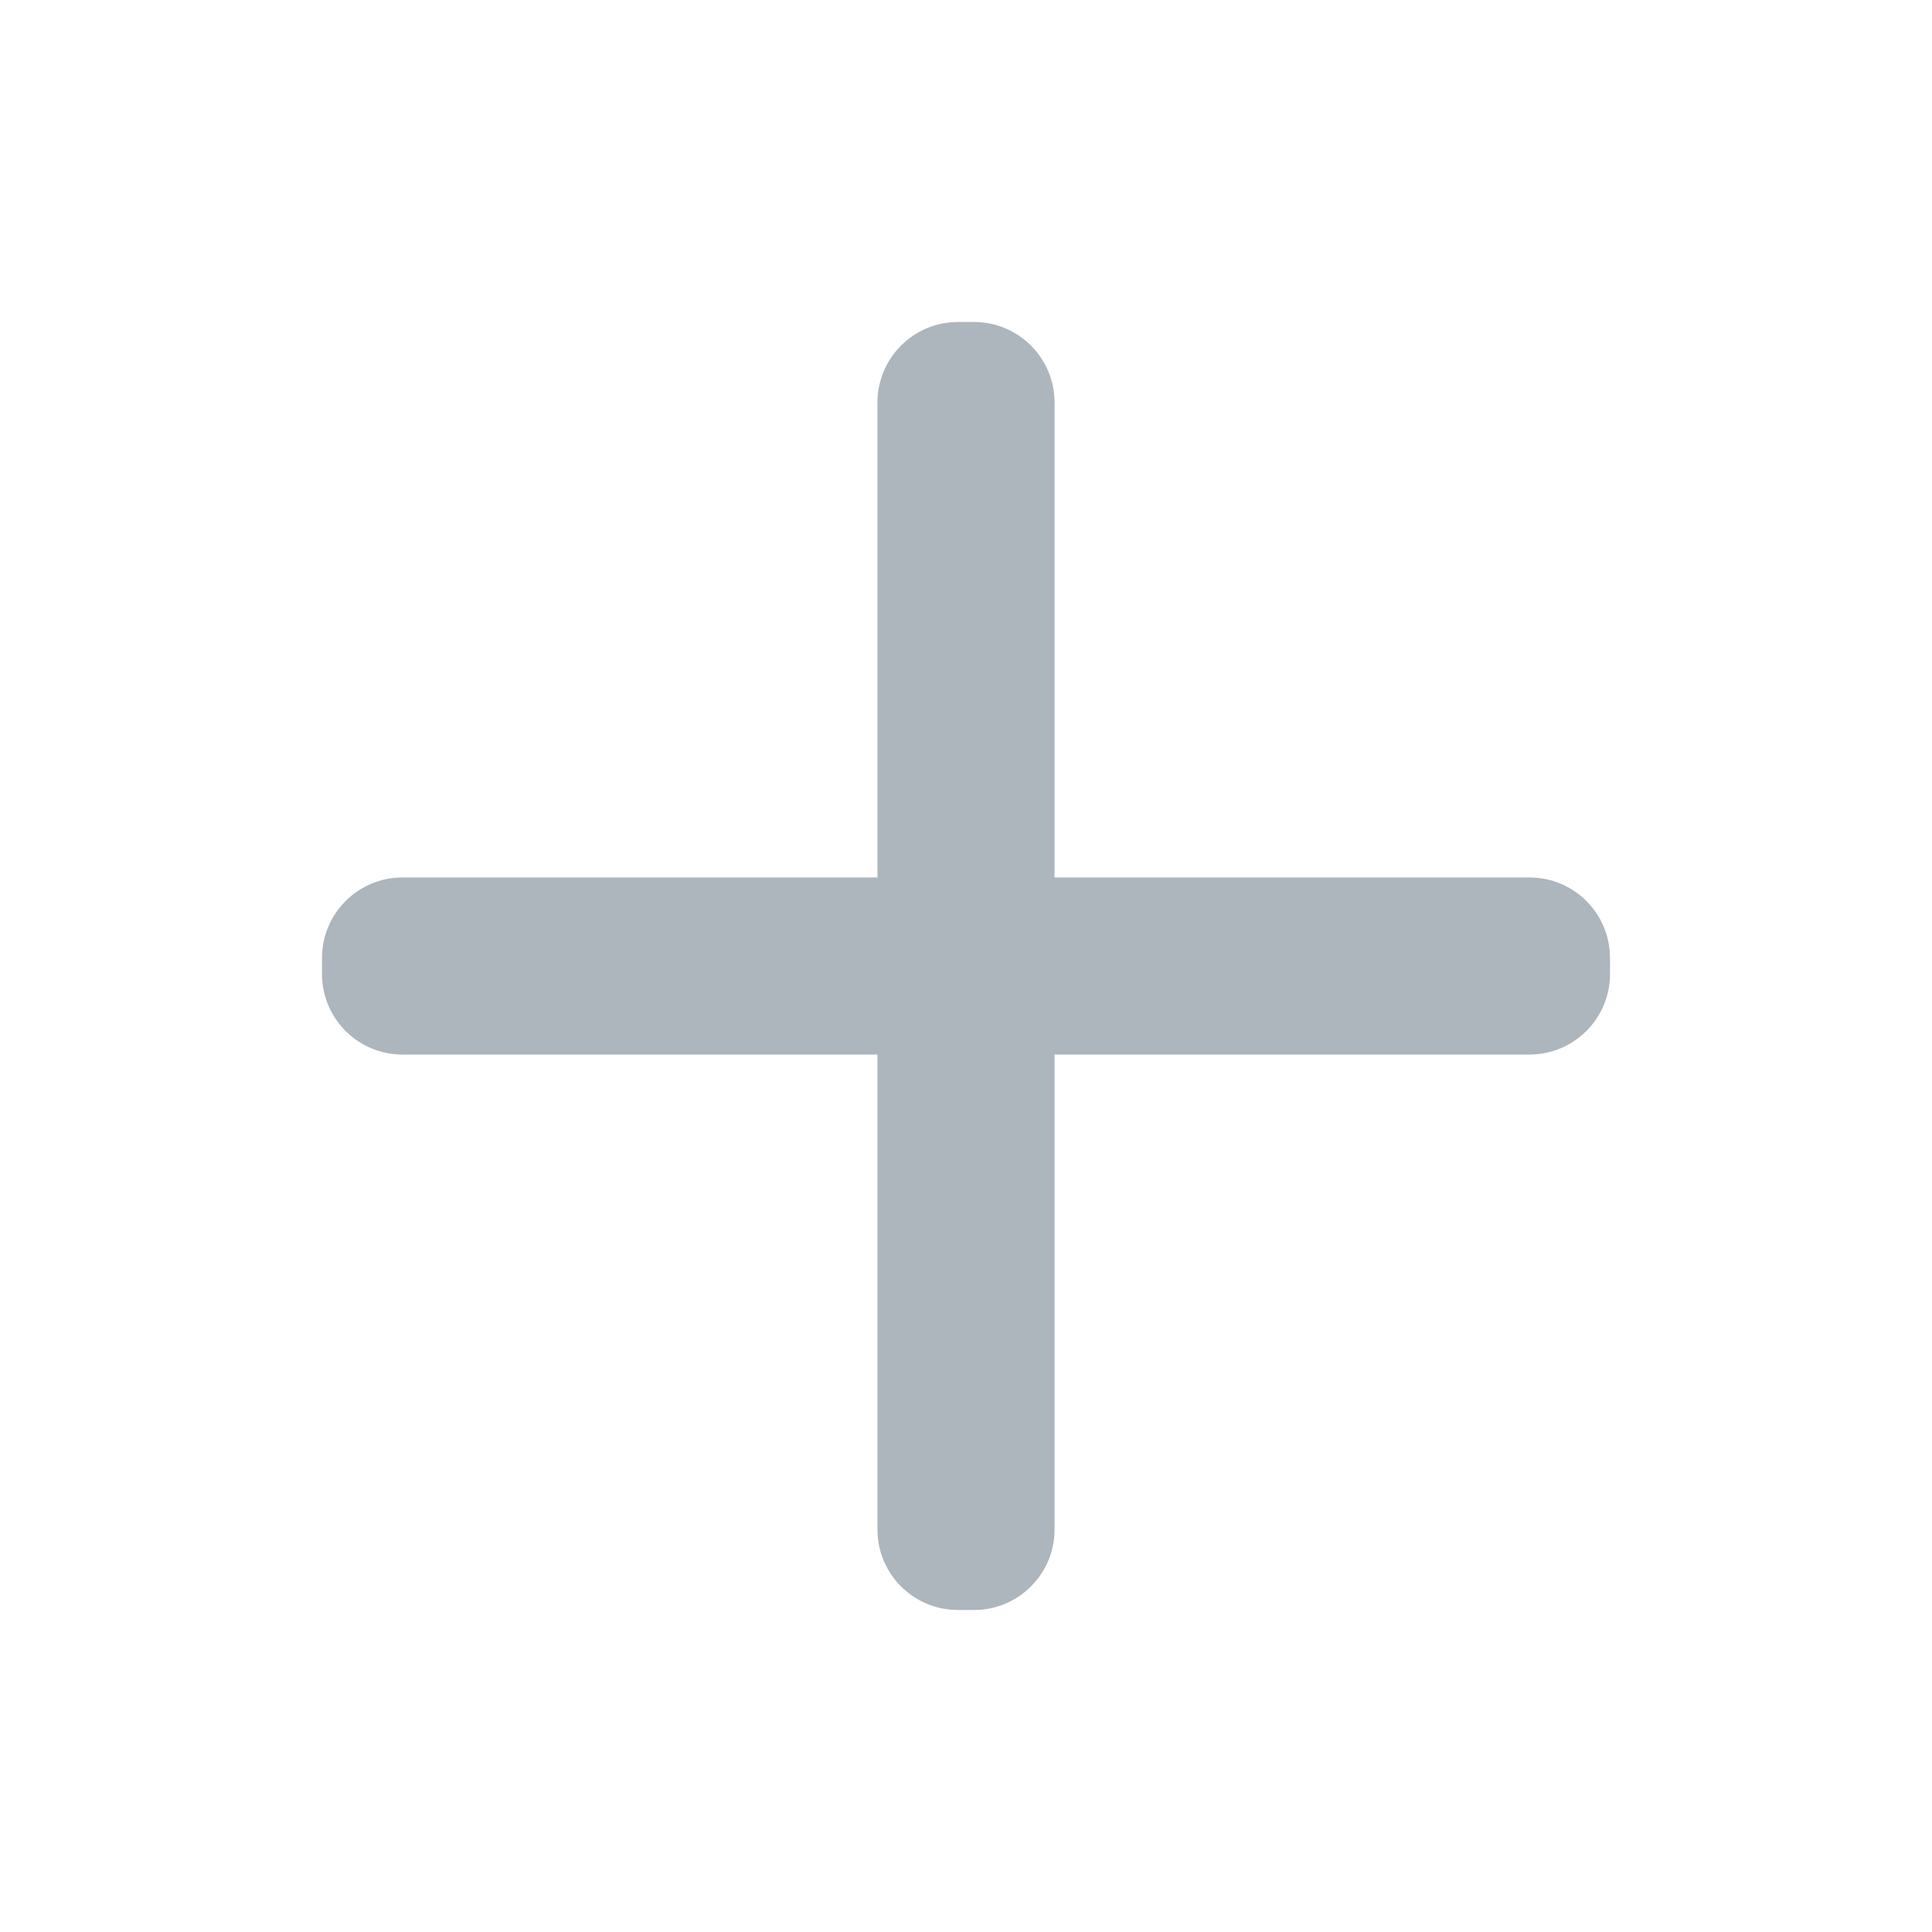
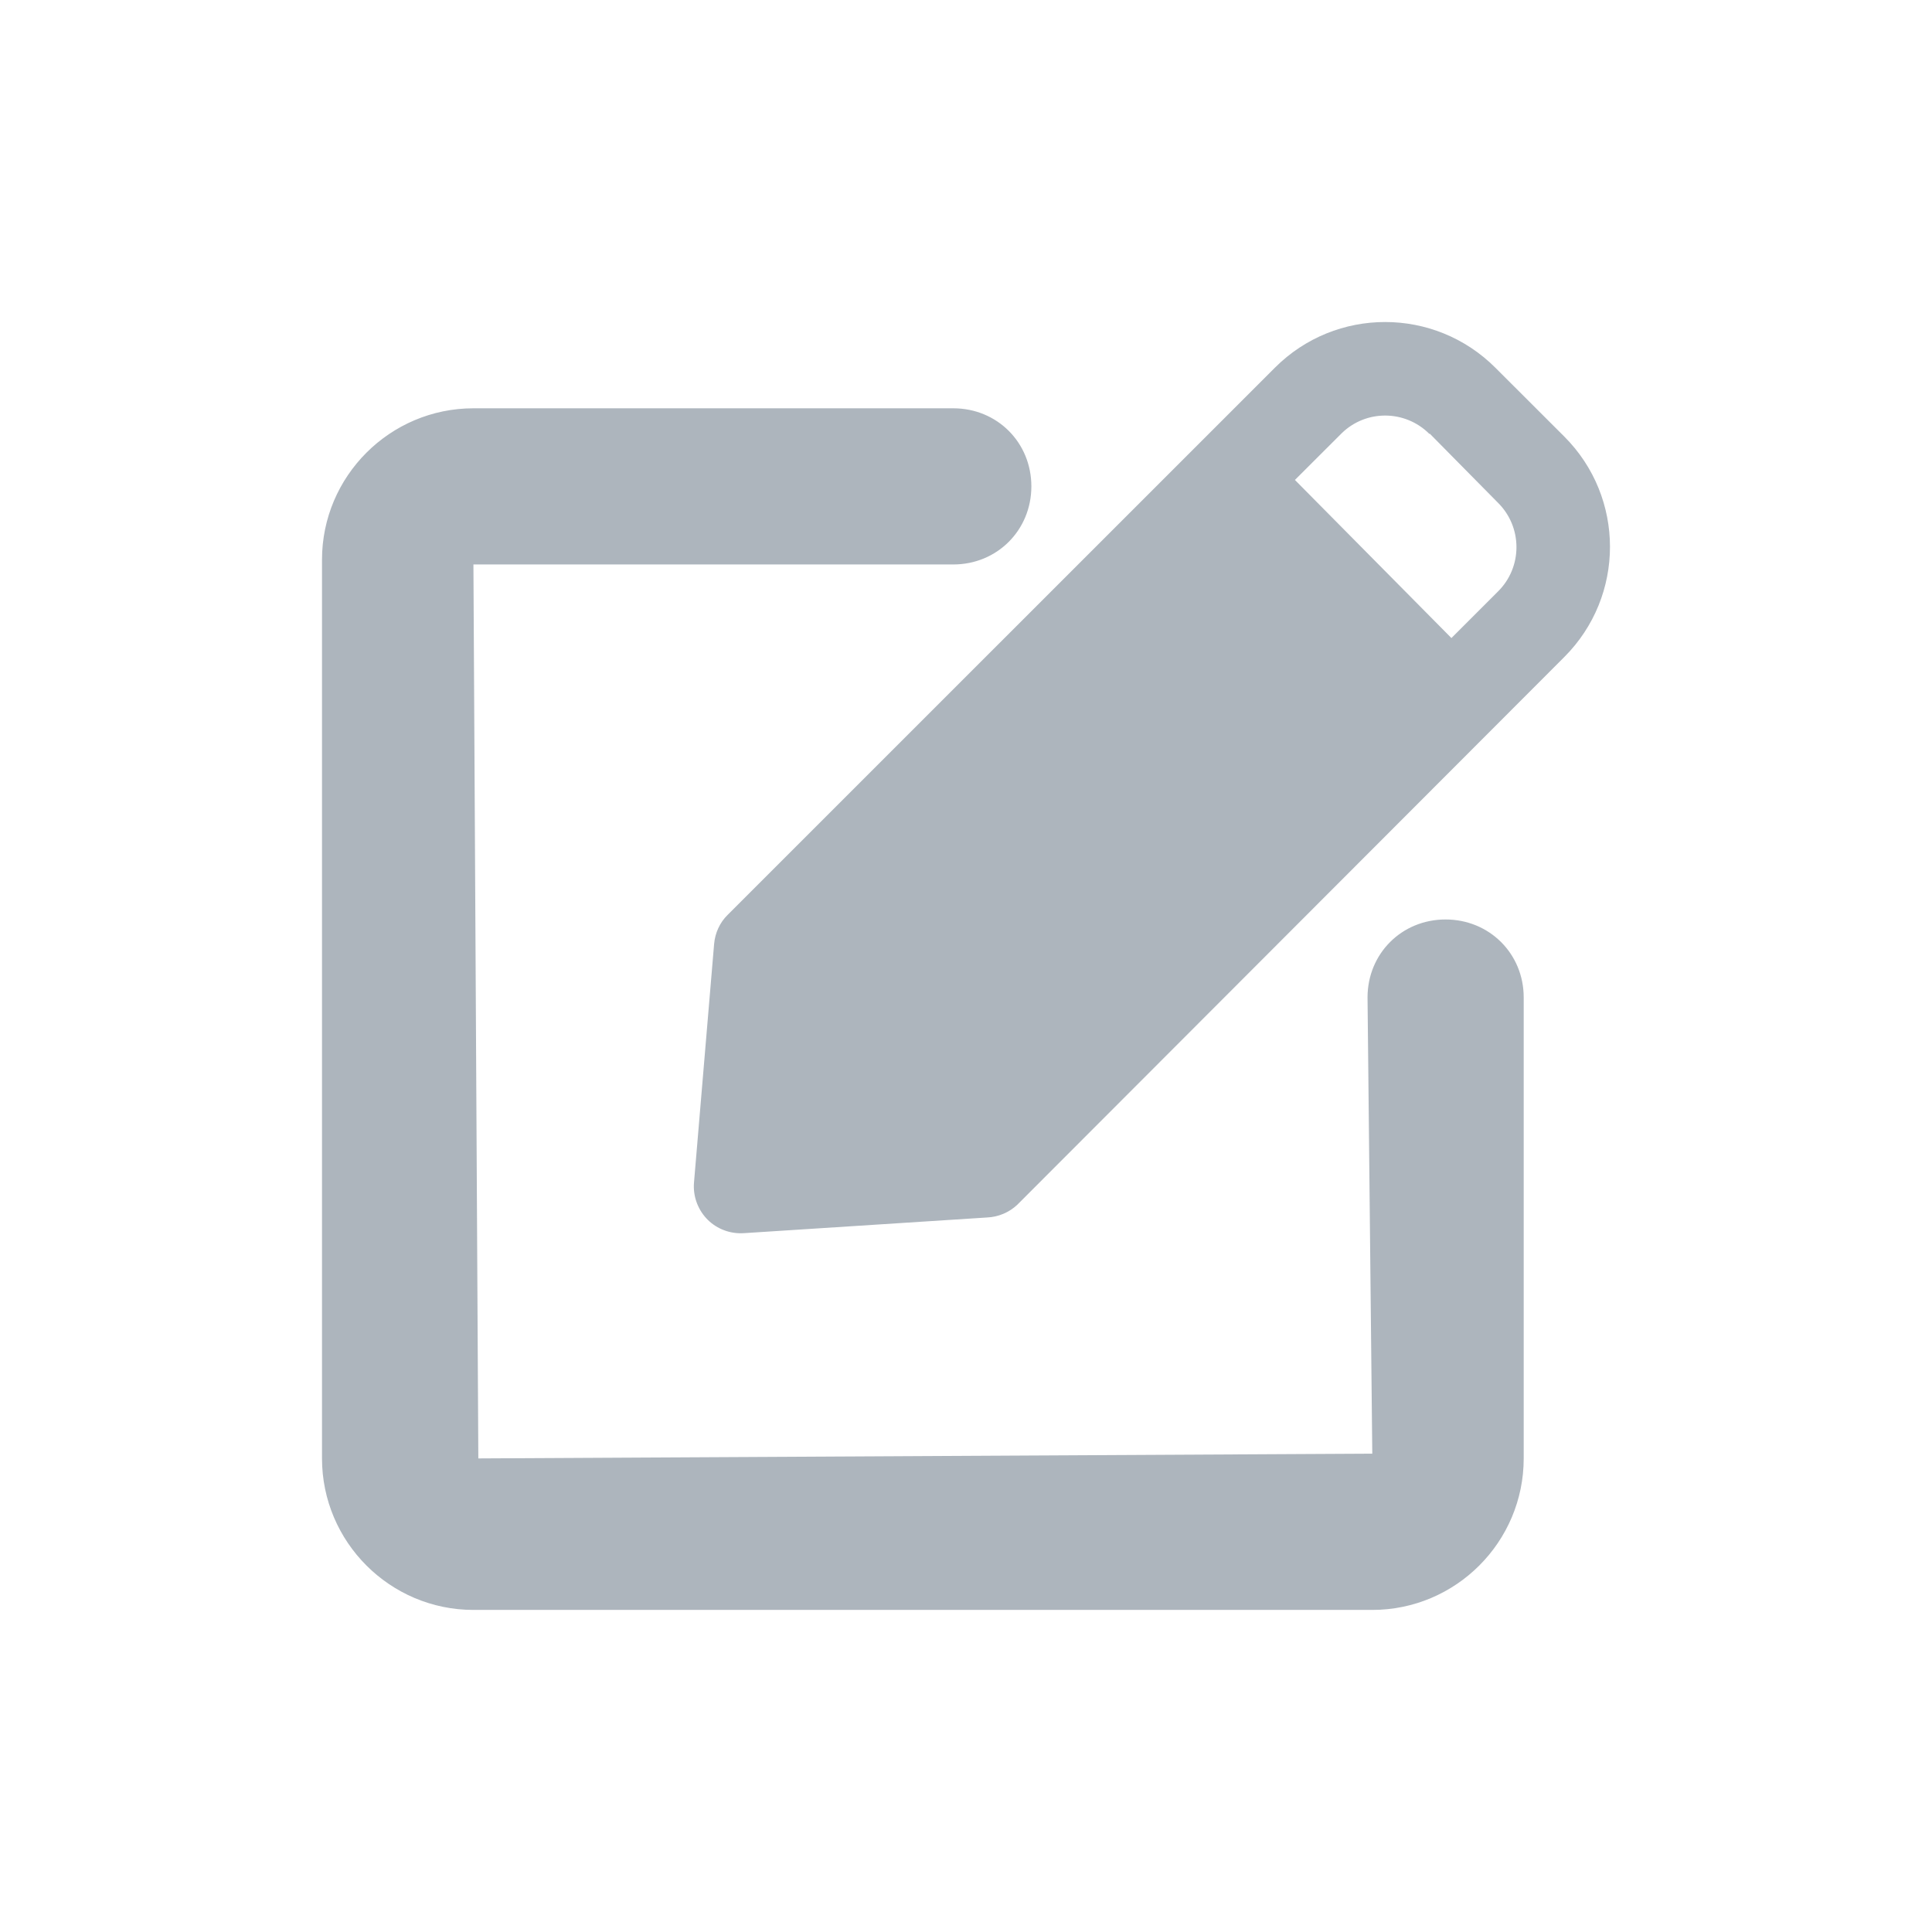
<svg xmlns="http://www.w3.org/2000/svg" width="24px" height="24px" viewBox="0 0 24 24" version="1.1">
  <defs />
  <g id="create" stroke="none" stroke-width="1" fill="none" fill-rule="evenodd">
-     <path d="M13.1,10.9 L19,10.9 C19.552,10.9 20,11.348 20,11.9 L20,12.1 C20,12.652 19.552,13.1 19,13.1 L13.1,13.1 L13.1,19 C13.1,19.552 12.652,20 12.1,20 L11.9,20 C11.348,20 10.9,19.552 10.9,19 L10.9,13.1 L5,13.1 C4.448,13.1 4,12.652 4,12.1 L4,11.9 C4,11.348 4.448,10.9 5,10.9 L10.9,10.9 L10.9,5 C10.9,4.448 11.348,4 11.9,4 L12.1,4 C12.652,4 13.1,4.448 13.1,5 L13.1,10.9 Z" id="shape" fill="#ADB5BD" fill-rule="nonzero" />
+     <path d="M9.237,15.319 L12.262,15.124 C12.401,15.118 12.534,15.062 12.635,14.968 L19.432,8.162 C20.189,7.405 20.189,6.18 19.432,5.423 L18.576,4.568 C17.819,3.811 16.593,3.811 15.837,4.568 L9.039,11.365 C8.942,11.46 8.883,11.589 8.871,11.726 L8.621,14.691 C8.608,14.853 8.663,15.013 8.773,15.133 C8.883,15.253 9.039,15.32 9.202,15.32 L9.237,15.319 Z M17.763,5.389 L18.611,6.248 C18.757,6.394 18.838,6.591 18.838,6.797 C18.838,7.002 18.757,7.2 18.611,7.345 L18.03,7.926 L16.086,5.962 L16.668,5.381 C16.971,5.086 17.455,5.09 17.755,5.389 L17.763,5.389 Z M17.047,19.999 L5.881,19.999 C4.845,19.999 4,19.155 4,18.117 L4,6.953 C4,5.916 4.845,5.072 5.881,5.072 L11.842,5.072 C12.387,5.072 12.812,5.497 12.812,6.042 C12.812,6.585 12.387,7.012 11.842,7.012 L5.881,7.012 L5.942,18.117 L17.047,18.058 L16.988,12.391 C16.988,11.846 17.413,11.422 17.957,11.422 C18.501,11.422 18.928,11.846 18.928,12.391 L18.928,18.117 C18.928,19.155 18.084,19.999 17.047,19.999 Z" id="Shape" fill="#ADB5BD" />
  </g>
</svg>
